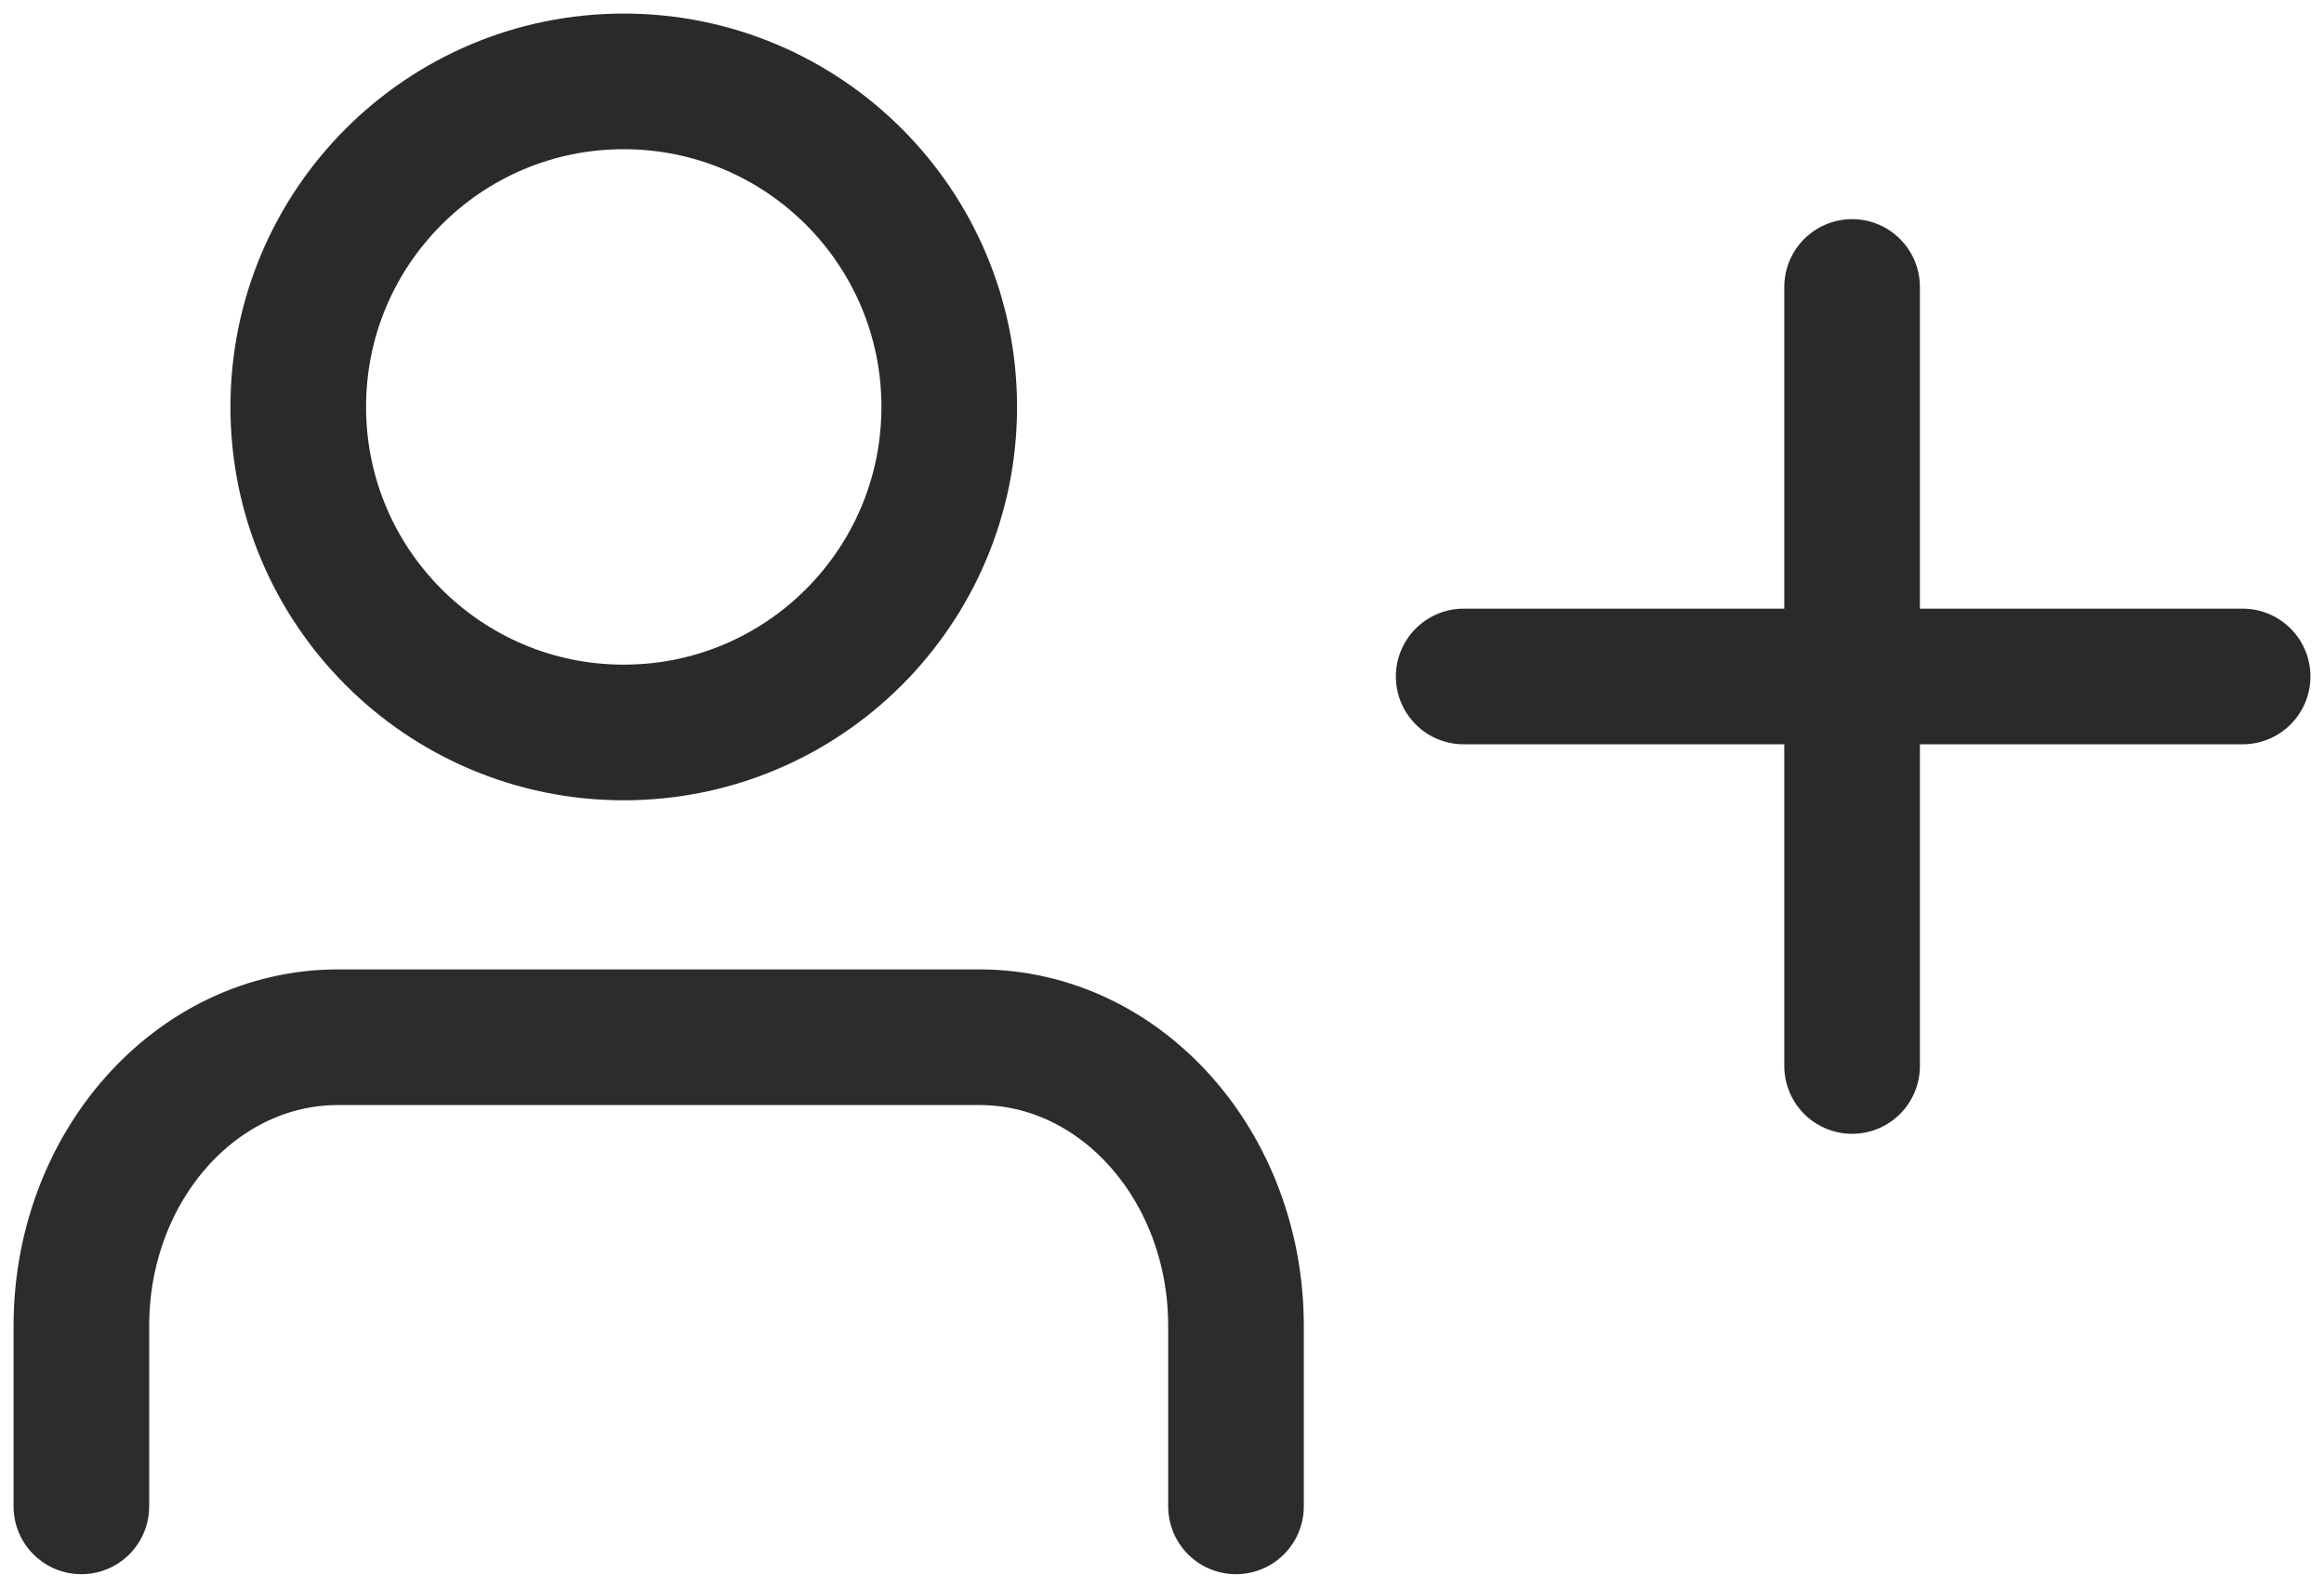
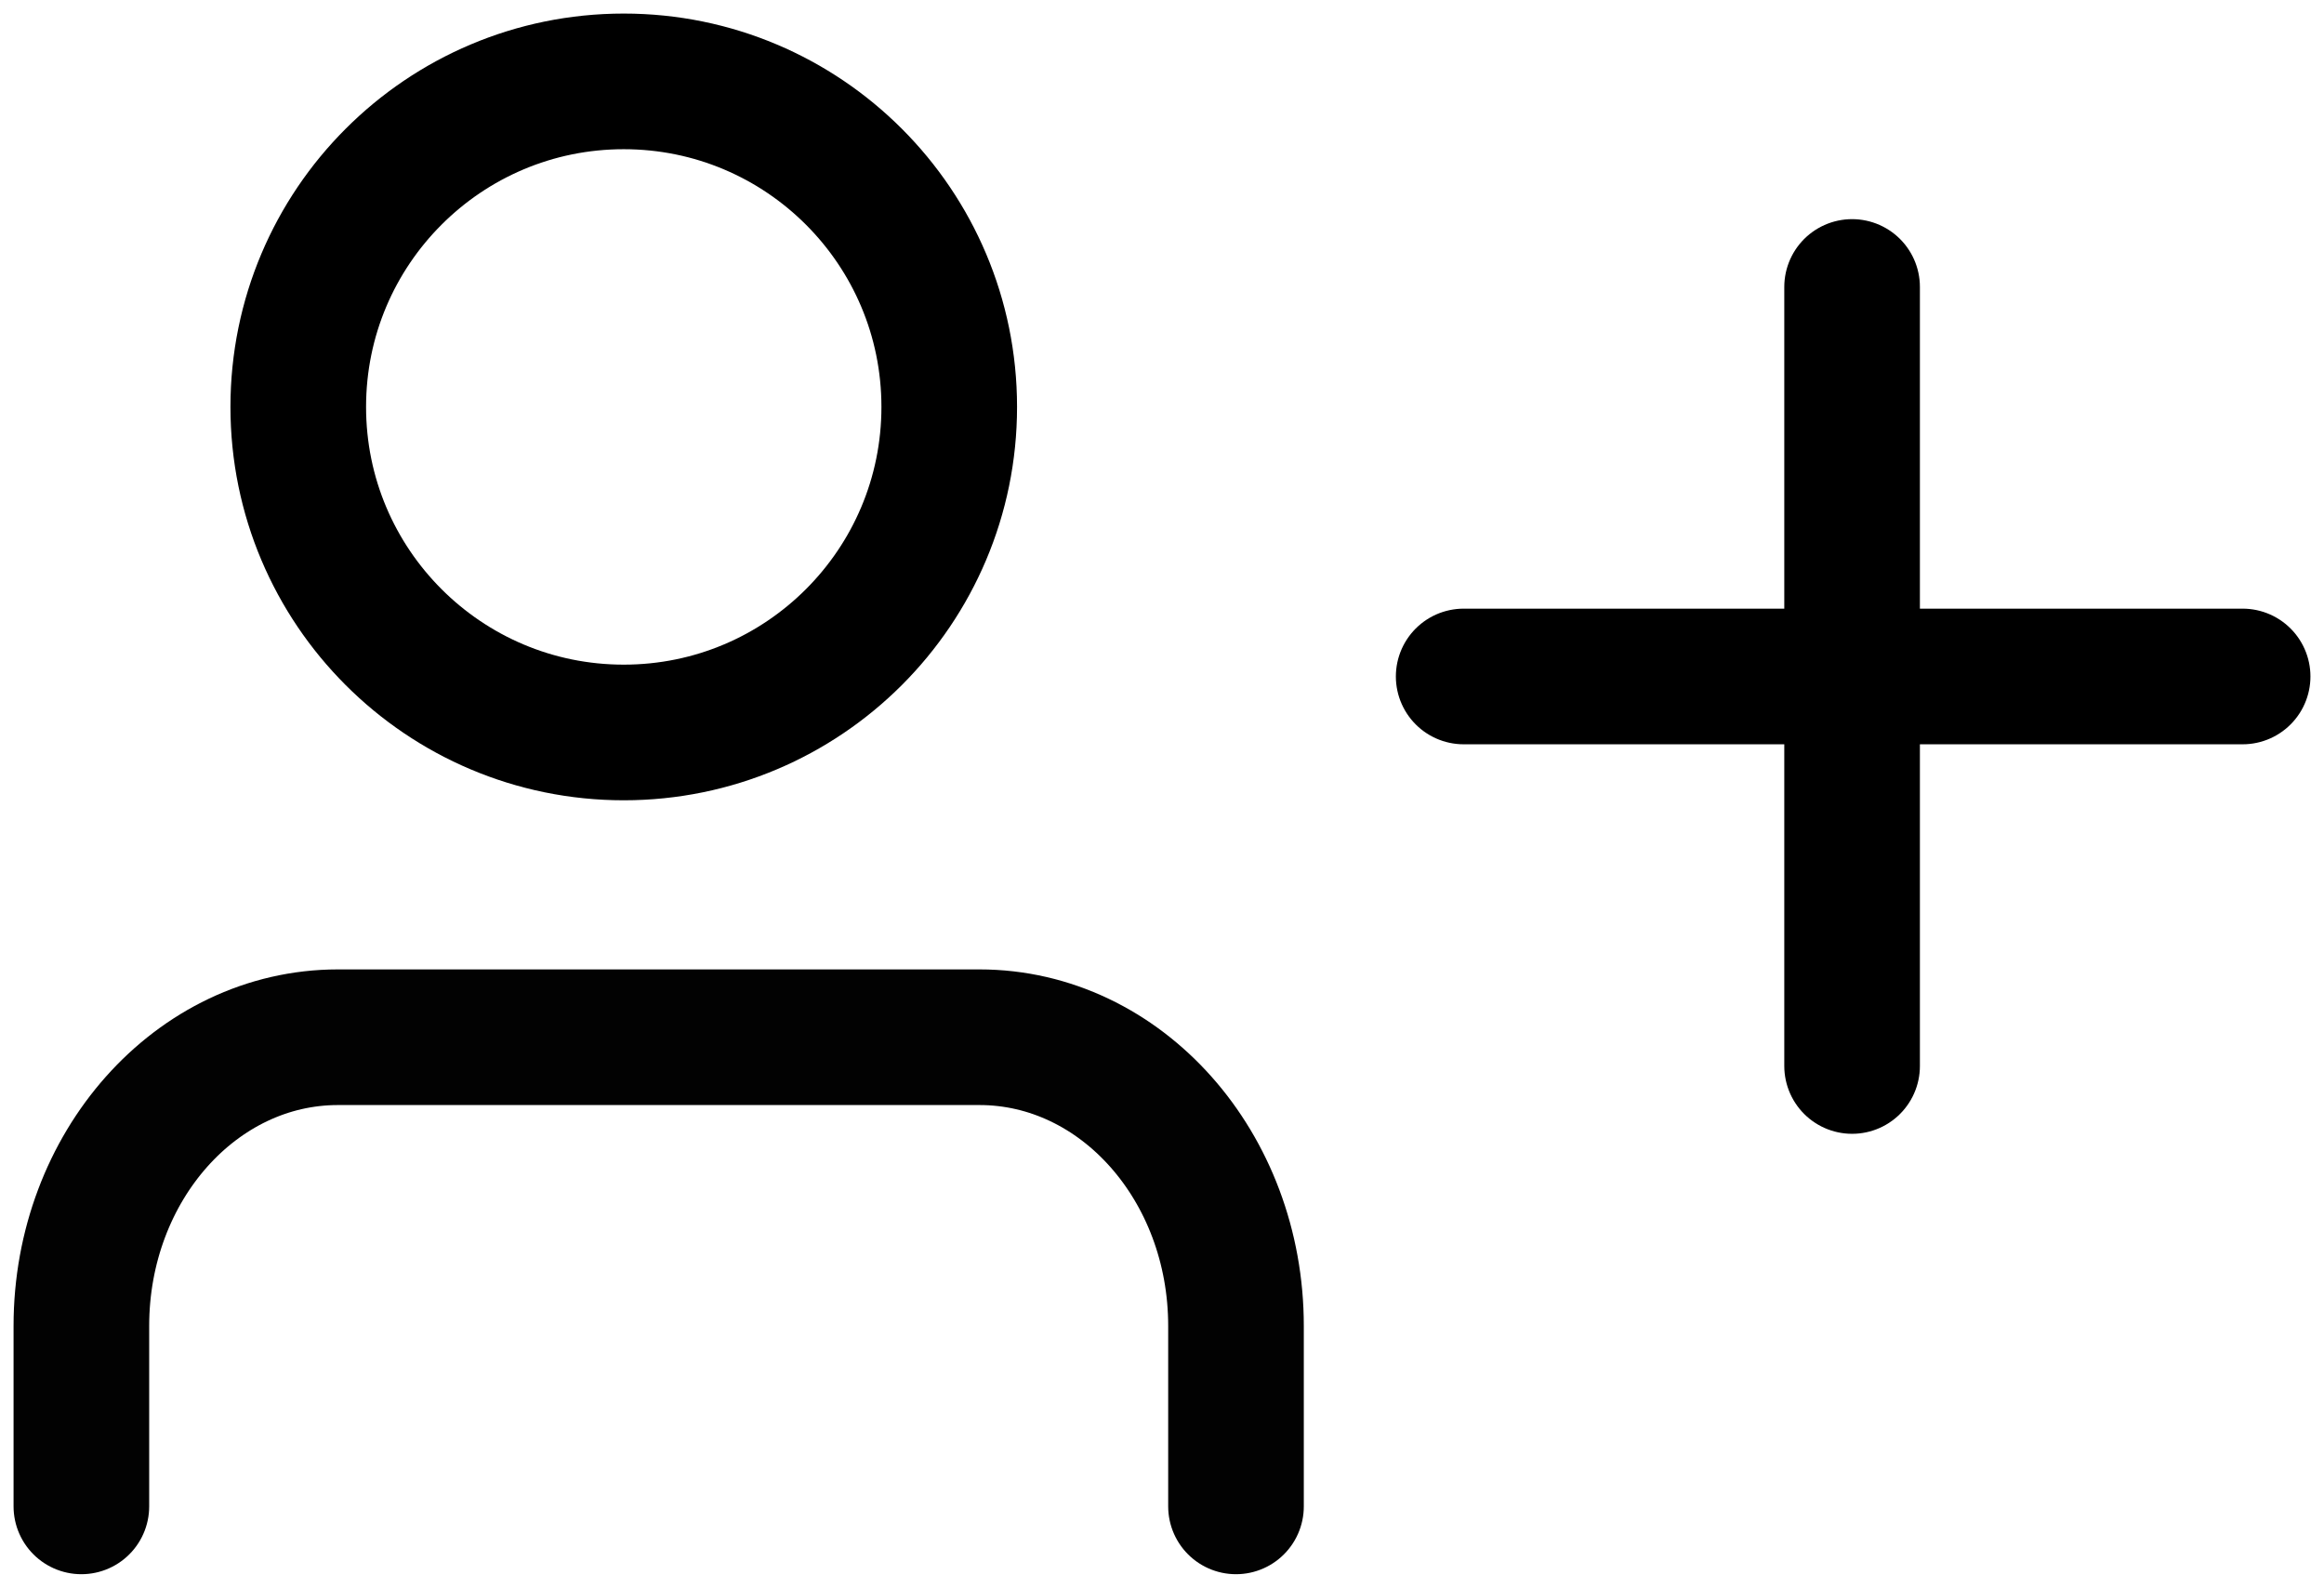
<svg xmlns="http://www.w3.org/2000/svg" width="42.84" height="29.265" viewBox="0 0 42.84 29.265">
  <defs>
    <style>
      .cls-1, .cls-2, .cls-3 {
        fill: none;
-         stroke: #2a2a2a;
+         stroke: #000000;
        stroke-linecap: round;
        stroke-width: 2.5px;
      }

      .cls-2, .cls-3 {
        stroke-miterlimit: 10;
      }

      .cls-2 {
        opacity: 0.99;
      }
    </style>
  </defs>
  <g id="Plus_Icon" data-name="Plus Icon" transform="translate(1.5 1.5)">
    <line id="Line_11" data-name="Line 11" class="cls-1" y2="14.358" transform="translate(32.641 3.789)" />
    <line id="Line_12" data-name="Line 12" class="cls-1" y2="14.359" transform="translate(39.84 10.968) rotate(90)" />
    <g id="Profile_Icon" data-name="Profile Icon">
      <path id="Path_2" data-name="Path 2" class="cls-2" d="M509.474,308.146v-3.326c0-2.939-2.116-5.321-4.729-5.321H492.92c-2.613,0-4.73,2.382-4.73,5.321v3.326" transform="translate(-488.19 -281.882)" />
      <circle id="Ellipse_7" data-name="Ellipse 7" class="cls-3" cx="6" cy="6" r="6" transform="translate(3.998 0)" />
    </g>
  </g>
</svg>
